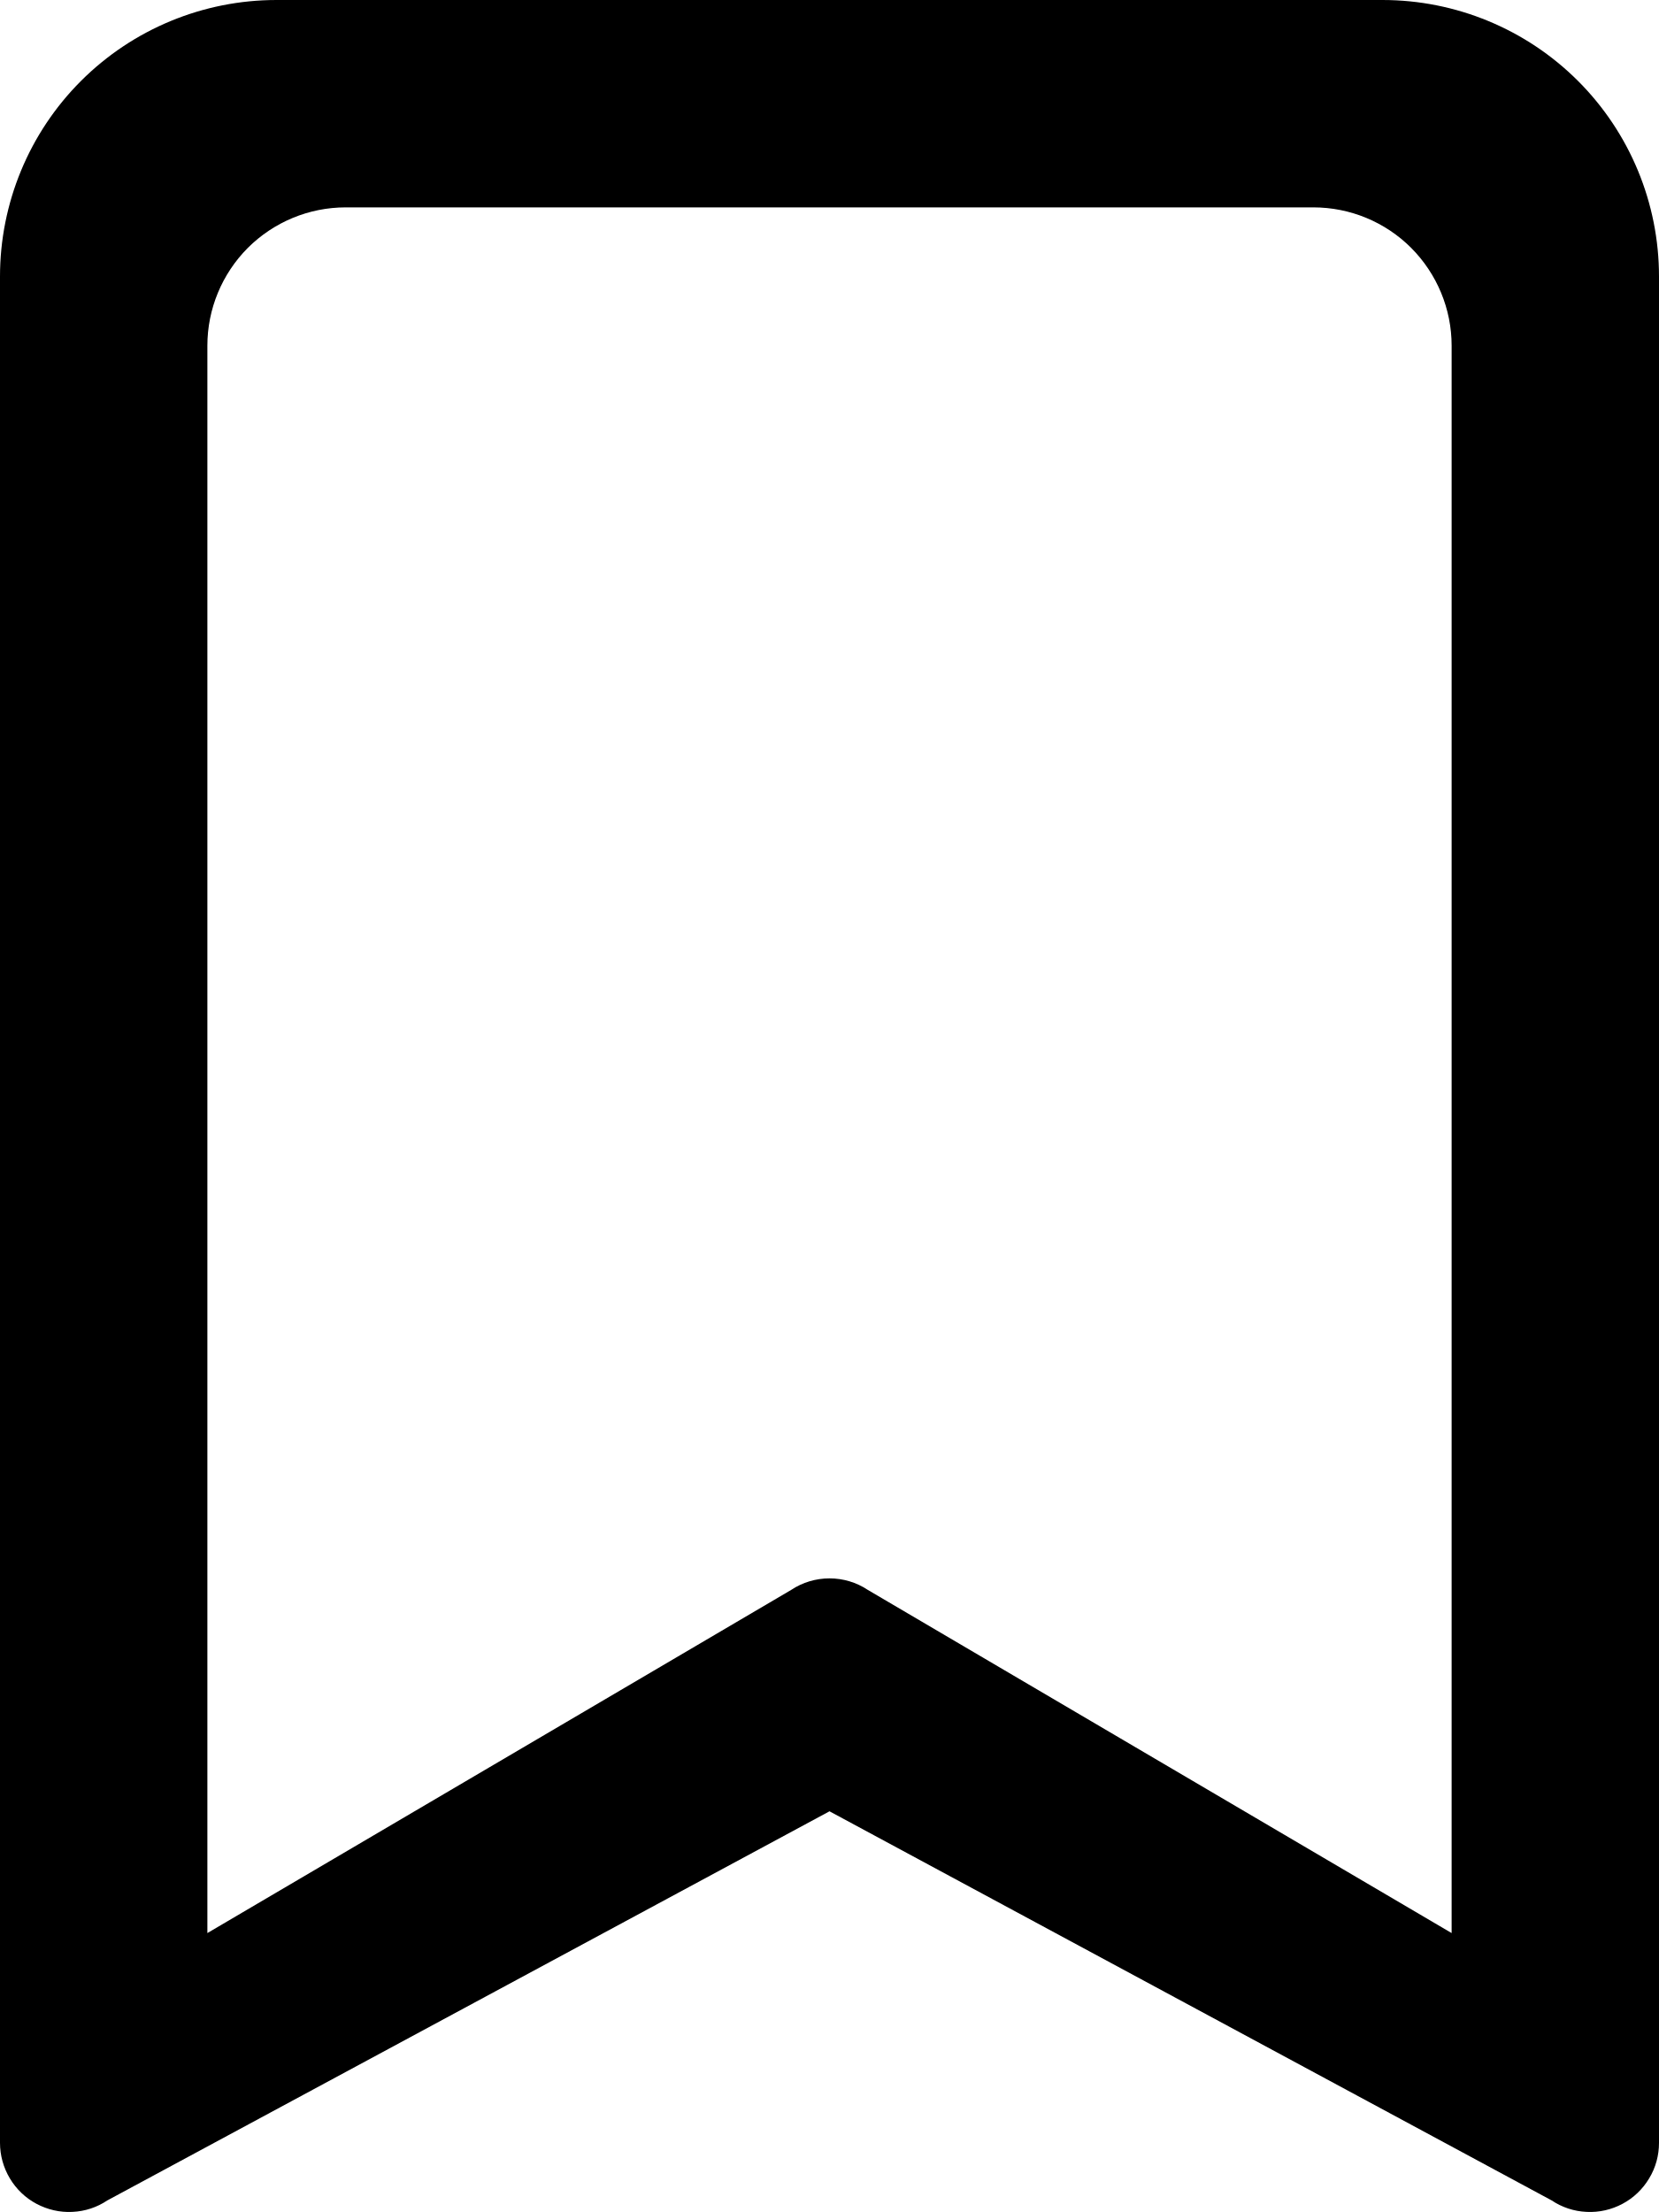
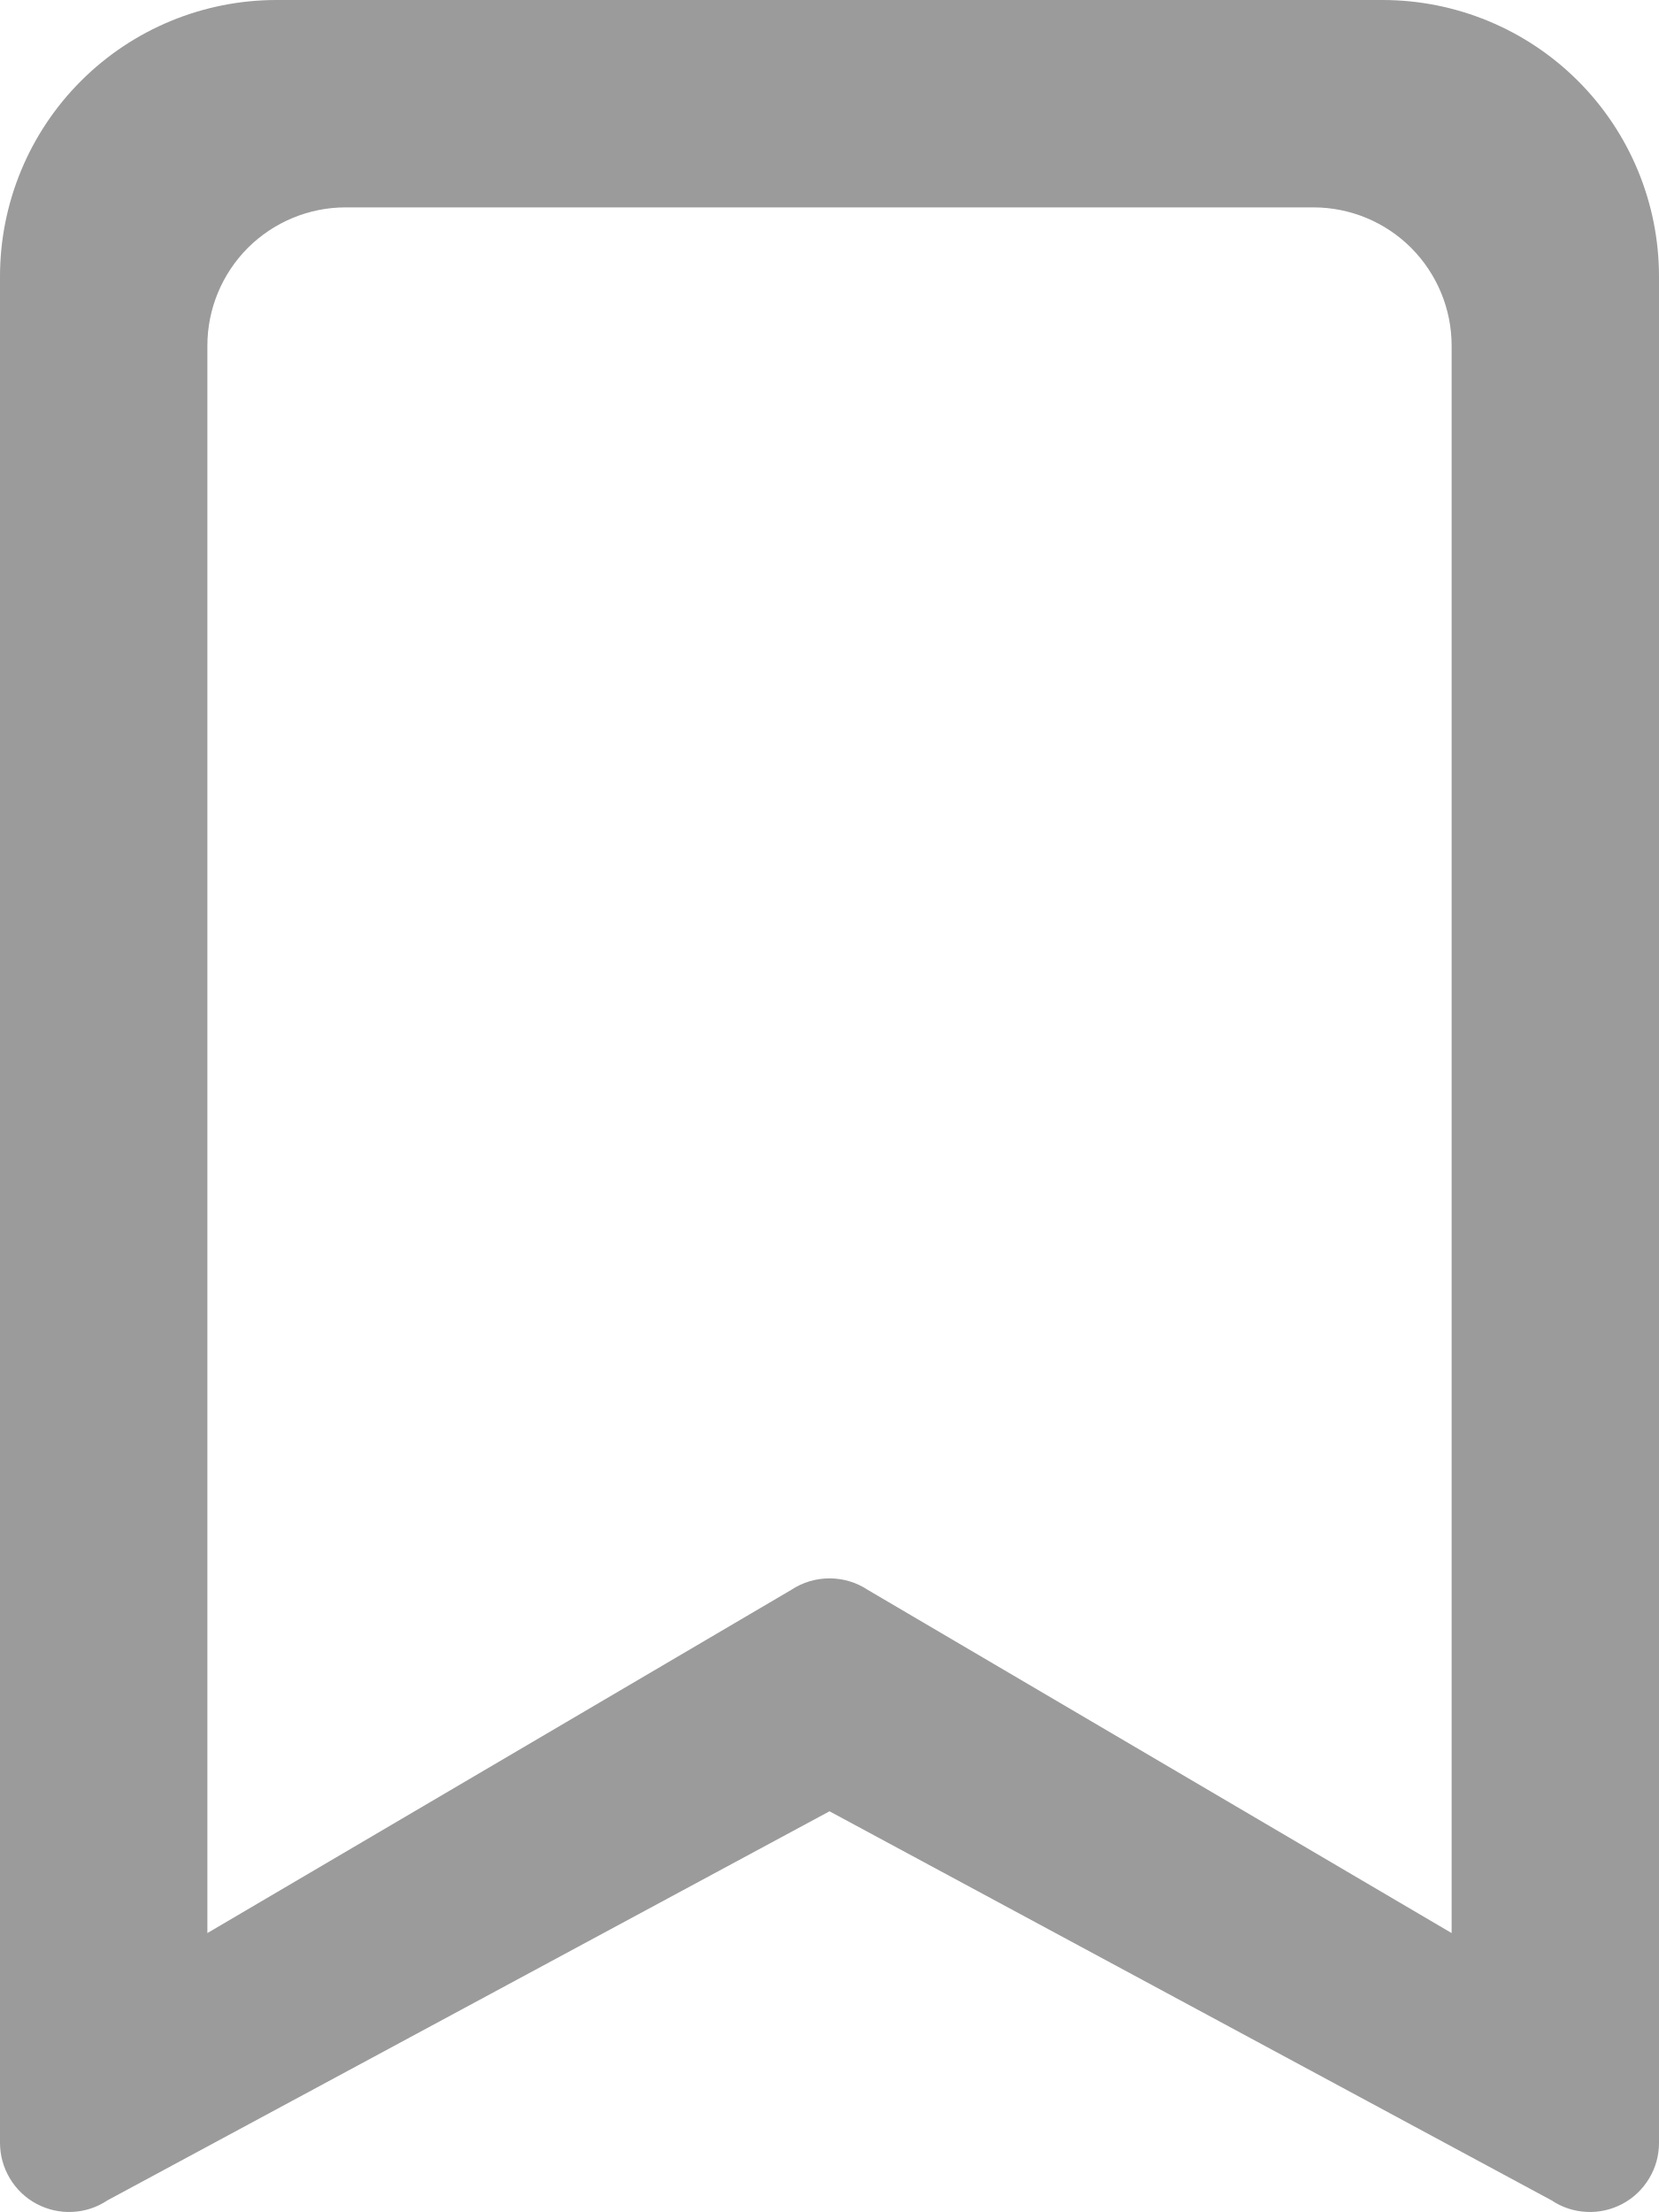
<svg xmlns="http://www.w3.org/2000/svg" width="15" height="20" viewBox="0 0 15 20" fill="none">
-   <path d="M0 2.5C0 1.837 0.263 1.201 0.732 0.732C1.201 0.263 1.837 0 2.5 0L12.5 0C13.163 0 13.799 0.263 14.268 0.732C14.737 1.201 15 1.837 15 2.5V19.375C15 19.488 14.97 19.599 14.911 19.696C14.853 19.793 14.77 19.873 14.67 19.926C14.571 19.979 14.458 20.005 14.345 19.999C14.232 19.994 14.123 19.958 14.029 19.895L7.5 16.377L0.971 19.895C0.877 19.958 0.768 19.994 0.655 19.999C0.542 20.005 0.43 19.979 0.33 19.926C0.23 19.873 0.147 19.793 0.089 19.696C0.031 19.599 5.84015e-05 19.488 0 19.375V2.5ZM3.125 1.875C2.794 1.875 2.476 2.007 2.241 2.241C2.007 2.476 1.875 2.794 1.875 3.125V17.478L7.154 14.375C7.256 14.307 7.377 14.271 7.5 14.271C7.623 14.271 7.744 14.307 7.846 14.375L13.125 17.478V3.125C13.125 2.794 12.993 2.476 12.759 2.241C12.525 2.007 12.207 1.875 11.875 1.875H3.125Z" fill="currentColor" />
+   <path d="M0 2.5C0 1.837 0.263 1.201 0.732 0.732C1.201 0.263 1.837 0 2.5 0L12.5 0C13.163 0 13.799 0.263 14.268 0.732C14.737 1.201 15 1.837 15 2.5V19.375C15 19.488 14.97 19.599 14.911 19.696C14.853 19.793 14.77 19.873 14.67 19.926C14.571 19.979 14.458 20.005 14.345 19.999C14.232 19.994 14.123 19.958 14.029 19.895L7.5 16.377L0.971 19.895C0.877 19.958 0.768 19.994 0.655 19.999C0.542 20.005 0.43 19.979 0.33 19.926C0.23 19.873 0.147 19.793 0.089 19.696C0.031 19.599 5.84015e-05 19.488 0 19.375V2.5ZM3.125 1.875C2.794 1.875 2.476 2.007 2.241 2.241C2.007 2.476 1.875 2.794 1.875 3.125V17.478L7.154 14.375C7.256 14.307 7.377 14.271 7.5 14.271C7.623 14.271 7.744 14.307 7.846 14.375L13.125 17.478V3.125C13.125 2.794 12.993 2.476 12.759 2.241C12.525 2.007 12.207 1.875 11.875 1.875H3.125Z" fill="#9B9B9B" />
</svg>
